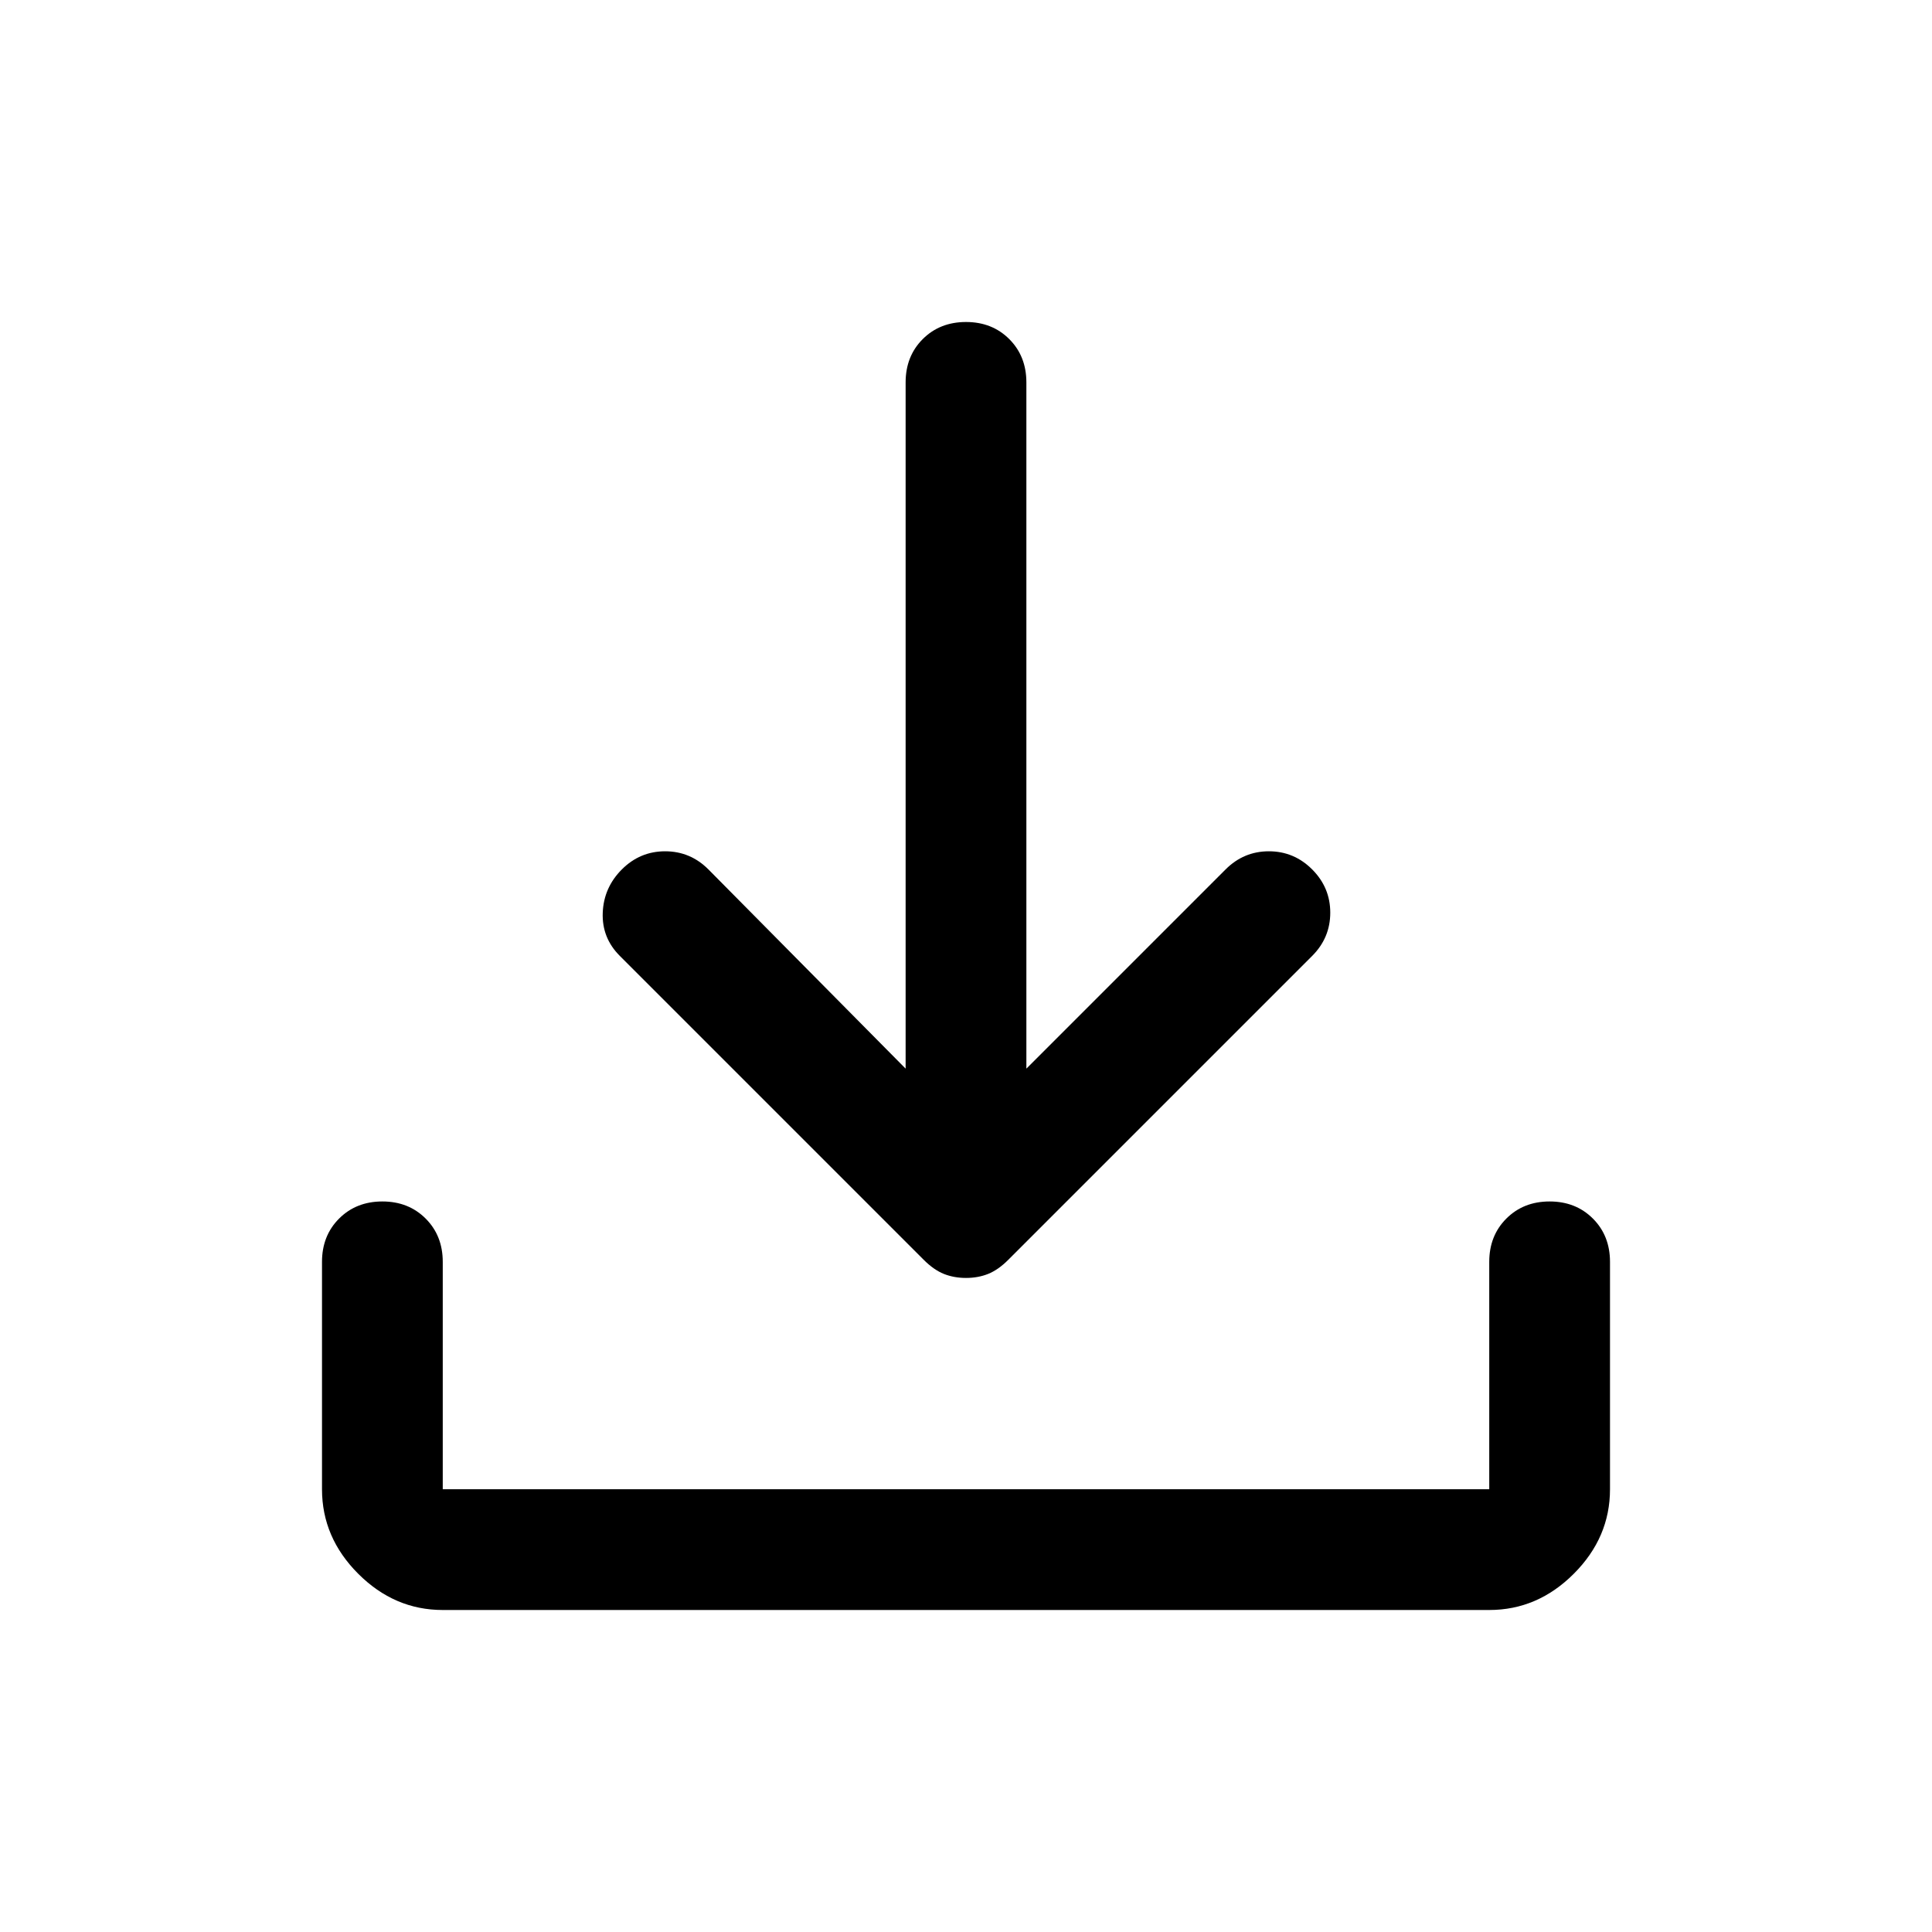
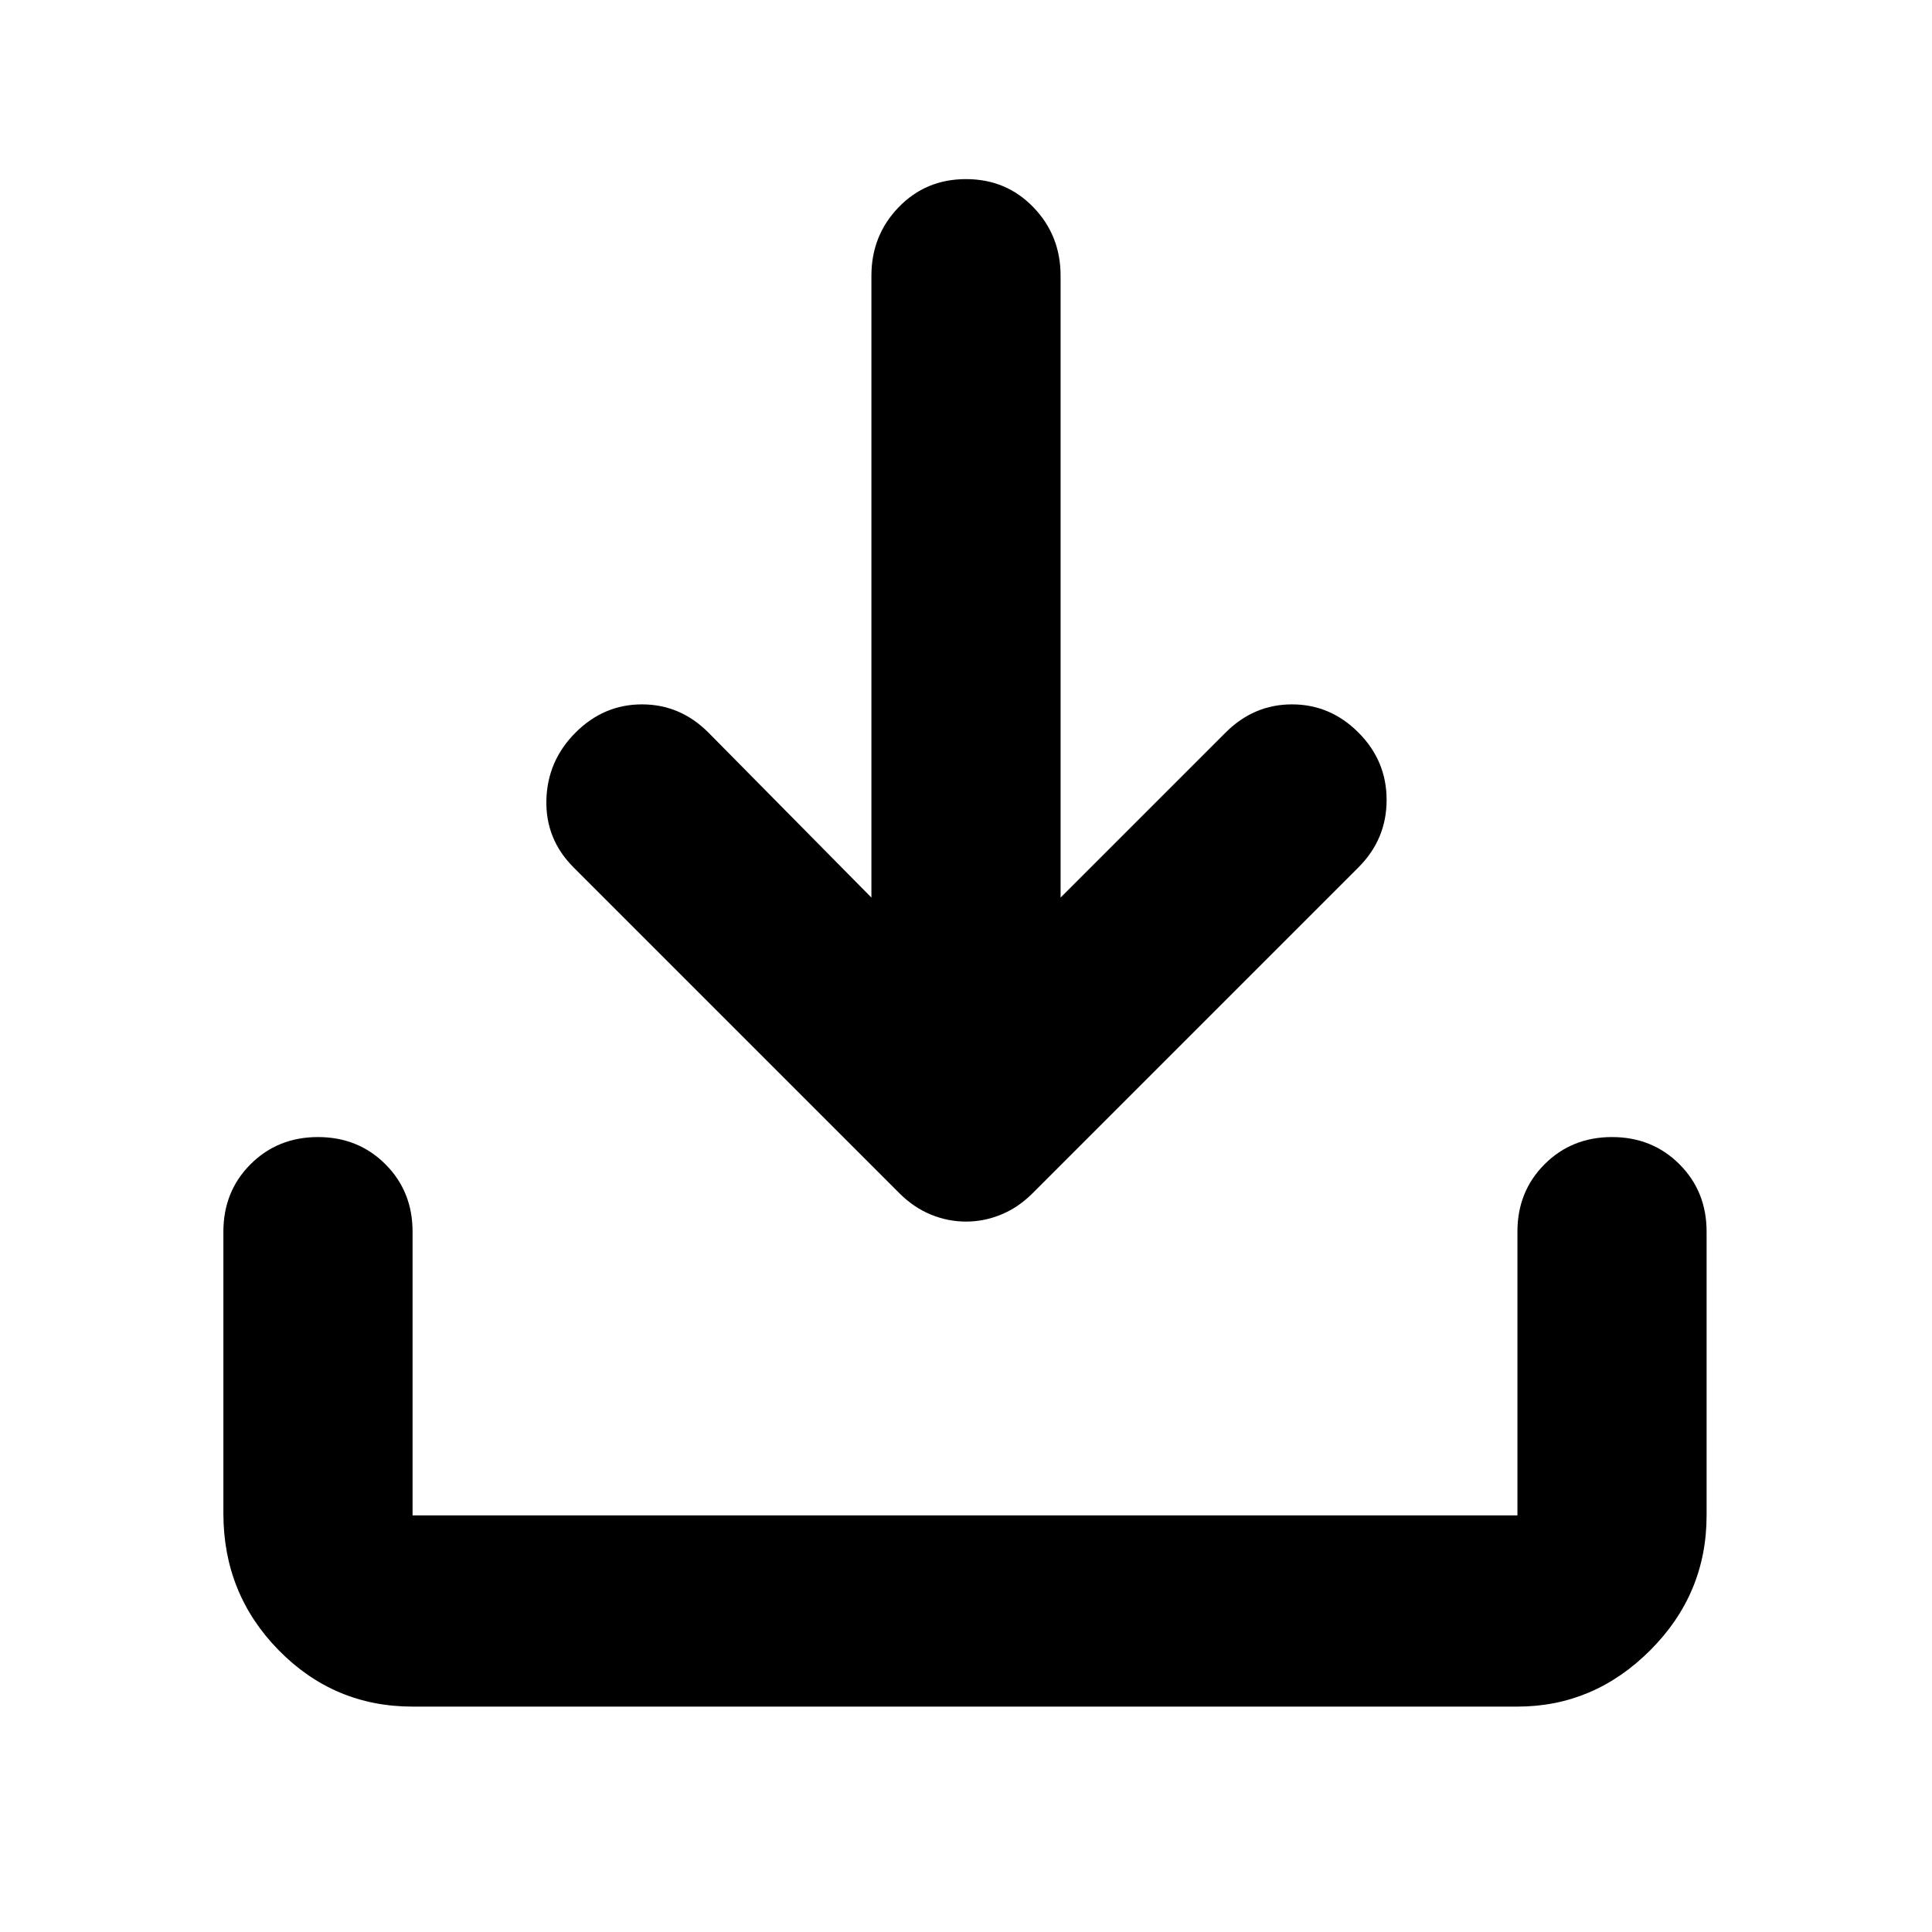
<svg xmlns="http://www.w3.org/2000/svg" height="48" width="48">
-   <path d="M24 31.75q-.3 0-.55-.1-.25-.1-.5-.35l-7.55-7.55q-.45-.45-.425-1.075.025-.625.475-1.075.45-.45 1.075-.45t1.075.45l4.9 4.95V9.5q0-.65.425-1.075Q23.35 8 24 8q.65 0 1.075.425.425.425.425 1.075v17.05l4.95-4.95q.45-.45 1.075-.45t1.075.45q.45.45.45 1.075t-.45 1.075l-7.55 7.55q-.25.25-.5.35-.25.1-.55.1ZM11 40q-1.2 0-2.1-.9Q8 38.2 8 37v-5.65q0-.65.425-1.075.425-.425 1.075-.425.65 0 1.075.425Q11 30.7 11 31.35V37h26v-5.65q0-.65.425-1.075.425-.425 1.075-.425.65 0 1.075.425Q40 30.7 40 31.35V37q0 1.2-.9 2.1-.9.9-2.1.9Z" />
+   <path d="M24 30.35q-.45 0-.875-.175t-.775-.525l-8.1-8.1q-.7-.7-.675-1.675.025-.975.725-1.675.7-.7 1.65-.7t1.65.7l4.05 4.1V6.85q0-1 .675-1.7T24 4.45q1 0 1.675.7t.675 1.7V22.3l4.1-4.1q.7-.7 1.65-.7t1.65.7q.7.7.7 1.675 0 .975-.7 1.675l-8.1 8.1q-.35.35-.775.525-.425.175-.875.175ZM10.25 42.4q-1.95 0-3.325-1.4-1.375-1.4-1.375-3.4v-7q0-1 .675-1.675T7.9 28.25q1 0 1.675.675t.675 1.675v7.05H37.7V30.6q0-1 .675-1.675t1.675-.675q1 0 1.675.675T42.4 30.6v7.05q0 1.95-1.4 3.35-1.4 1.4-3.3 1.4Z" />
</svg>
